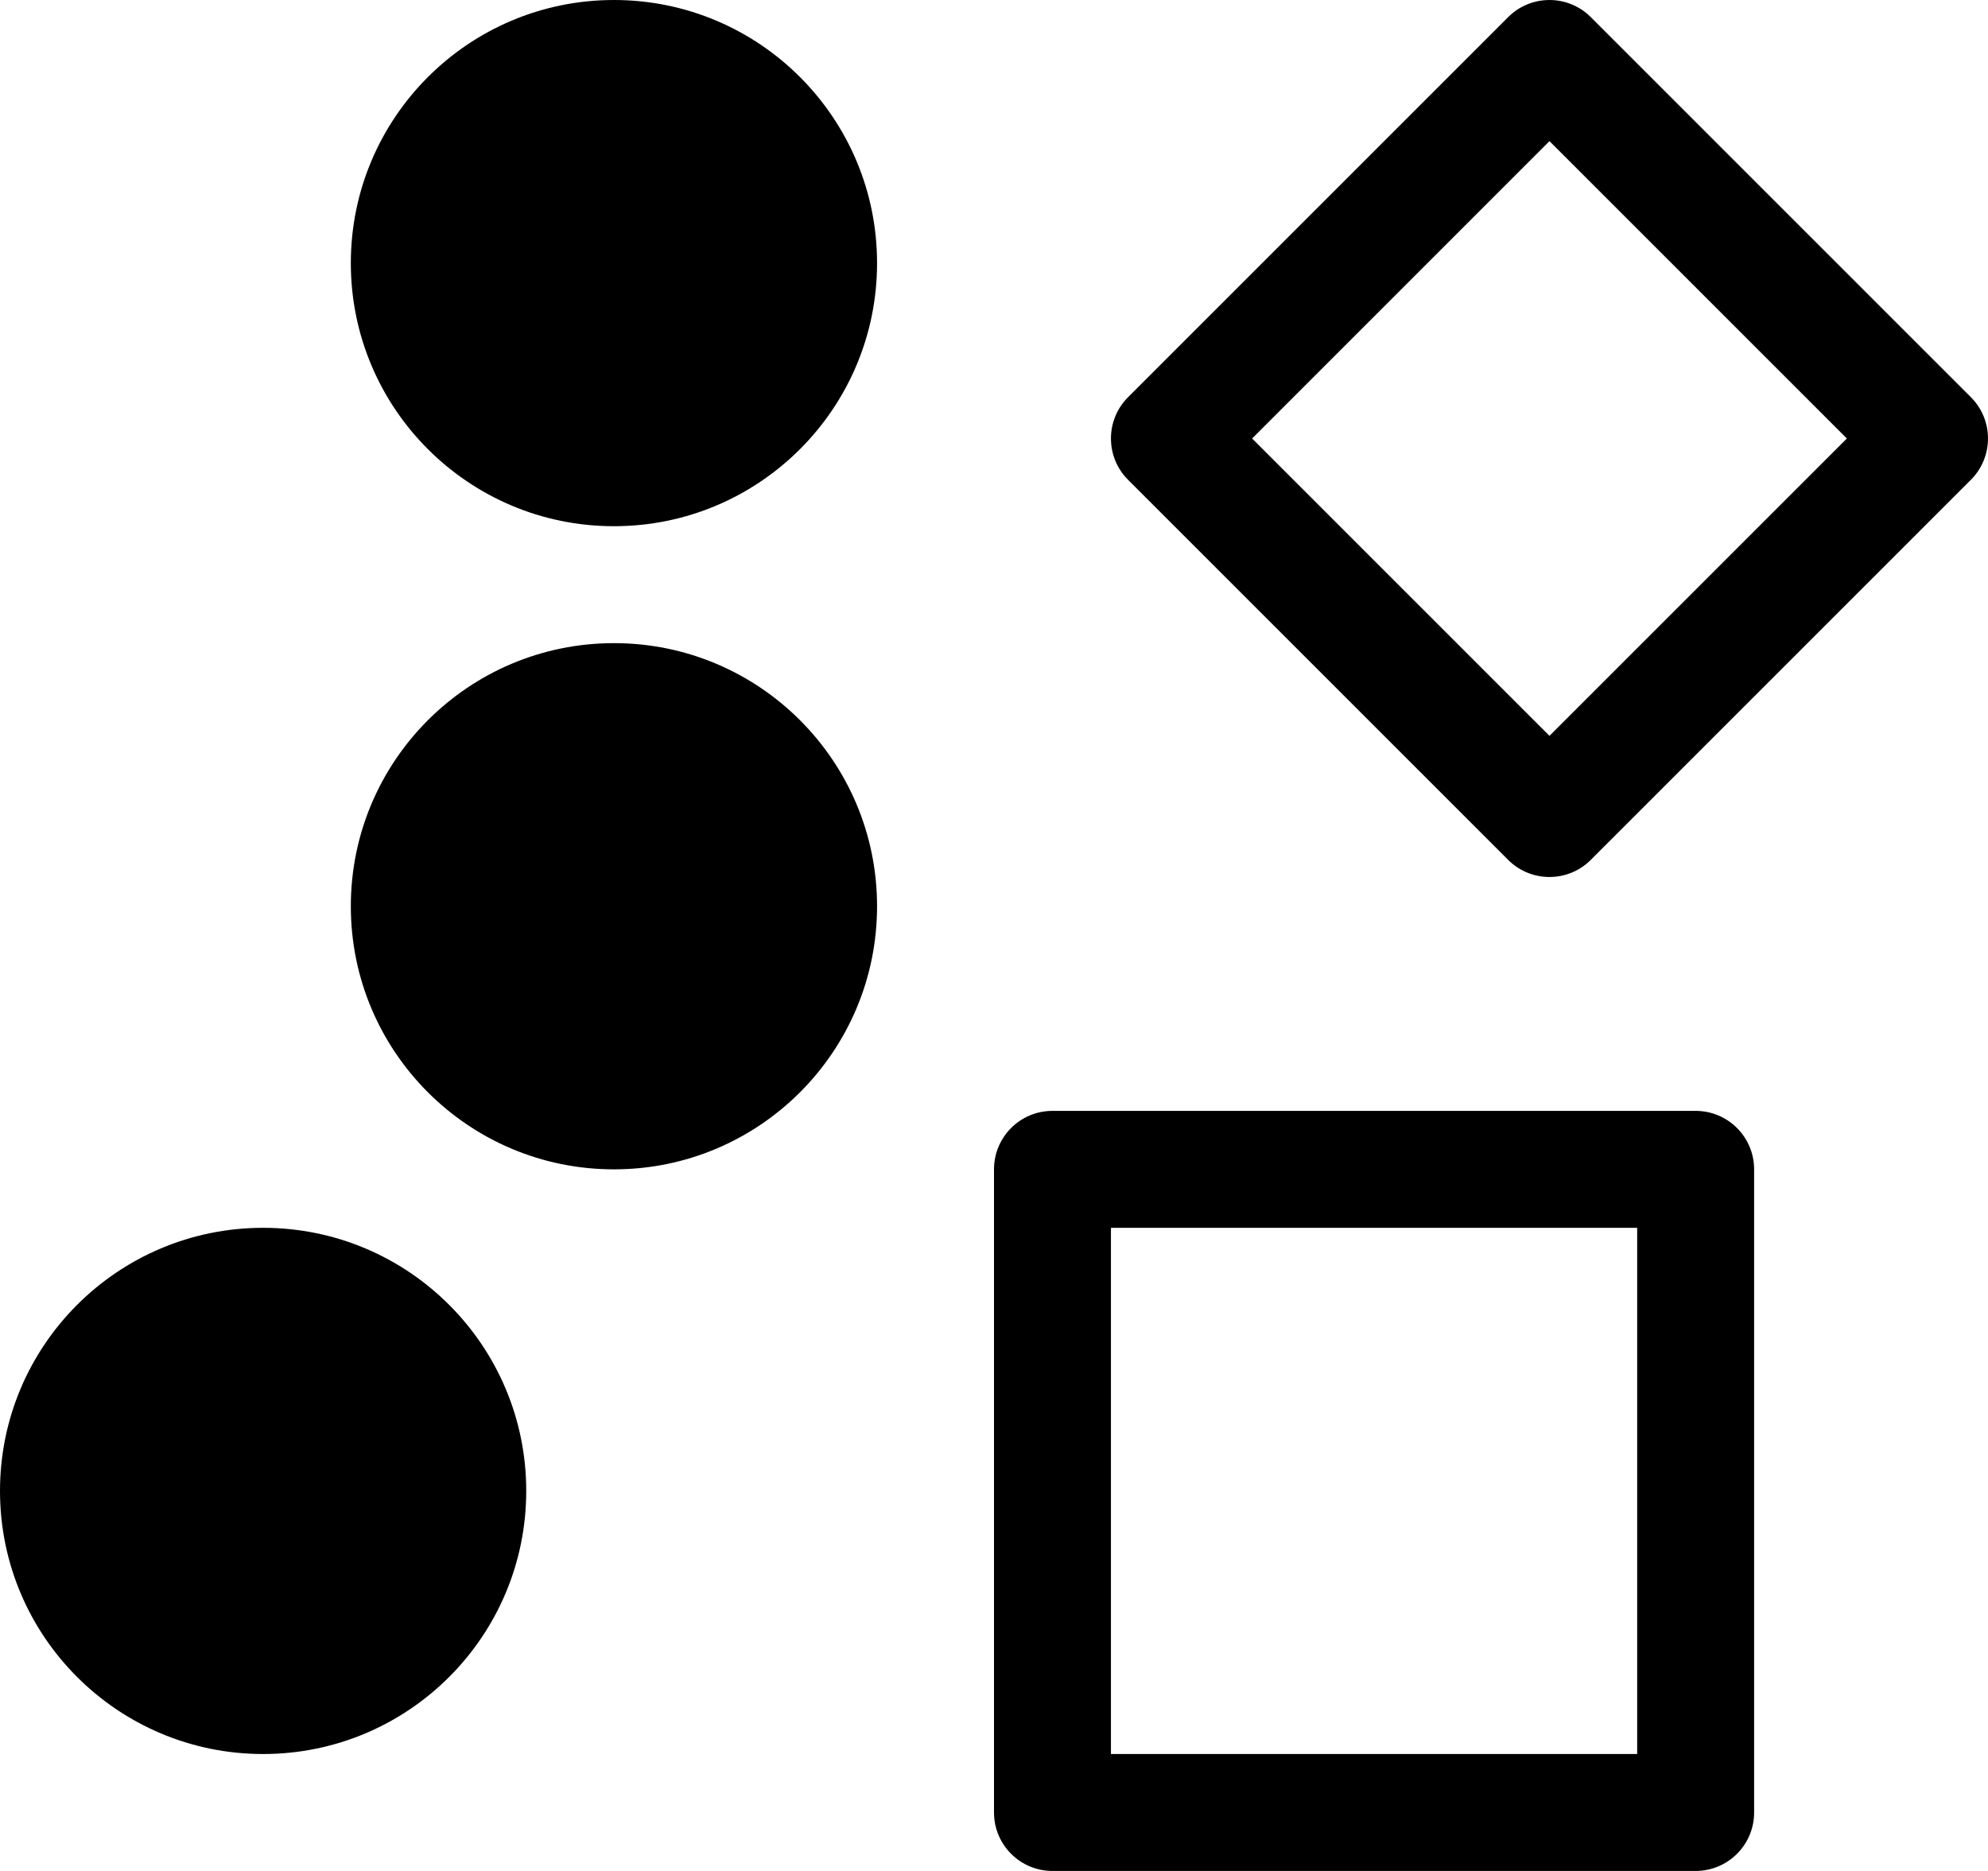
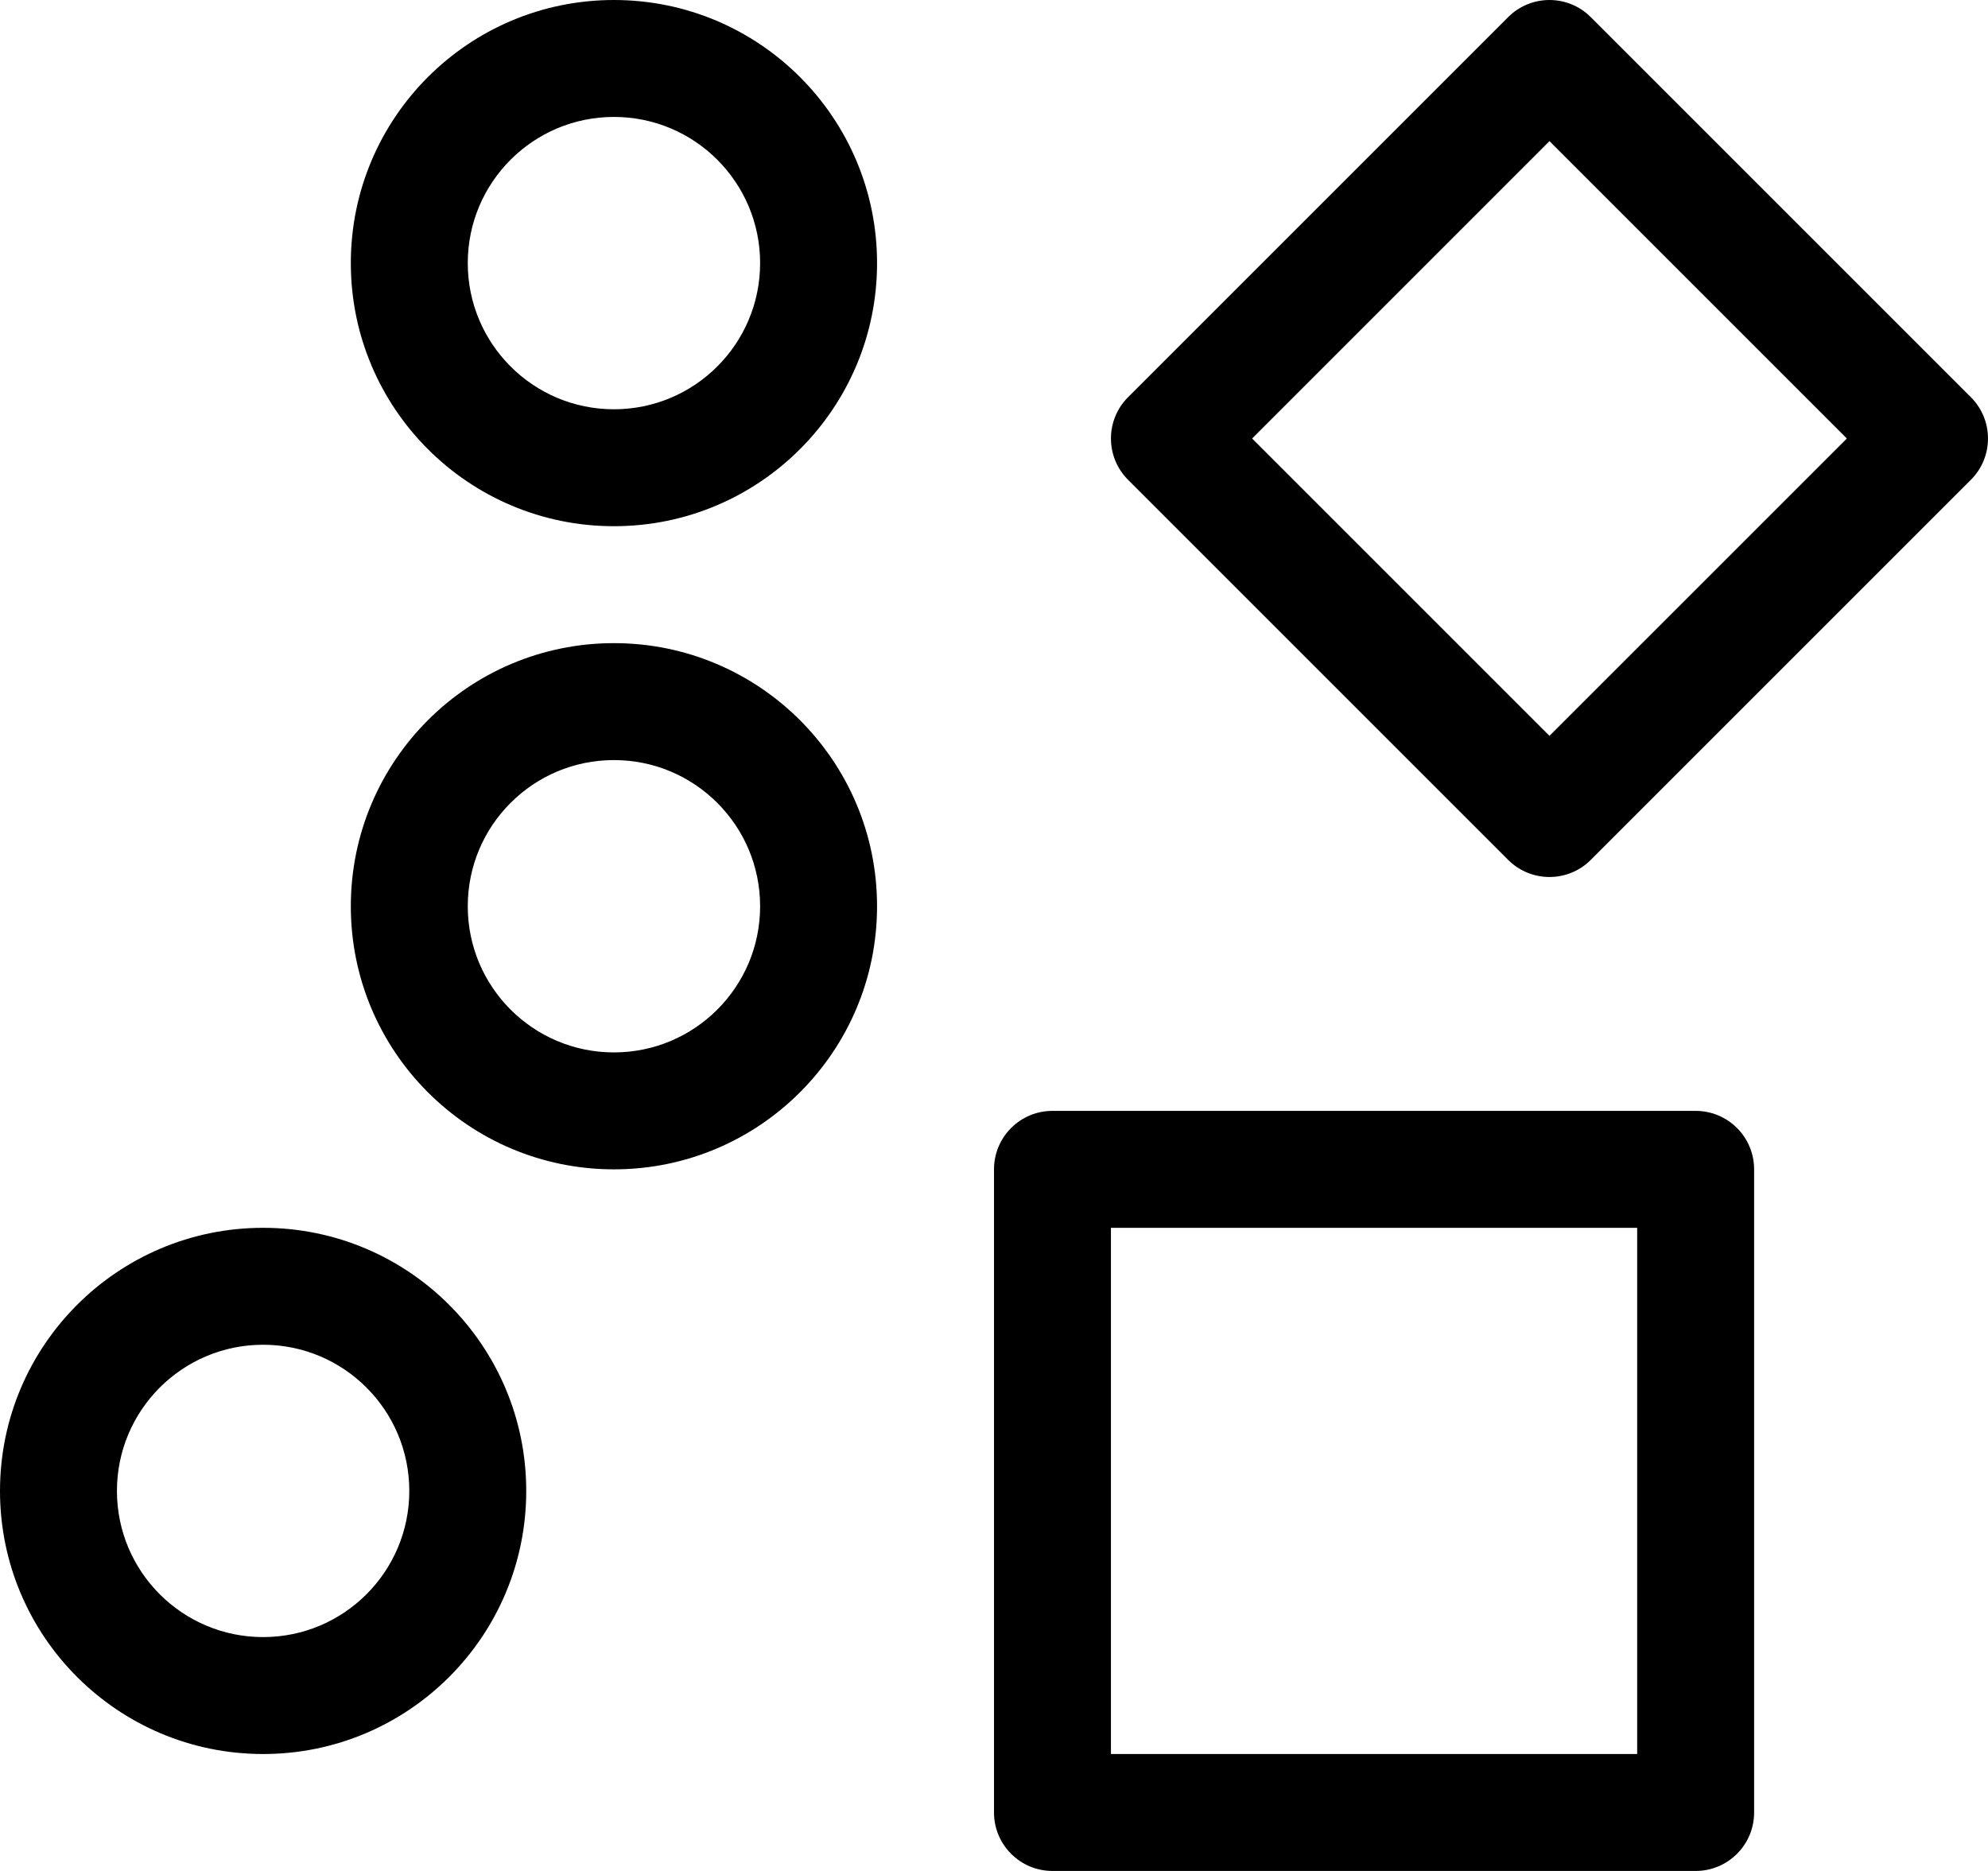
<svg xmlns="http://www.w3.org/2000/svg" width="544" height="512" viewBox="0 0 544 512">
-   <path d="M168 0c39.77 0 72 32.24 72 72 0 39.77-32.23 72-72 72-39.76 0-72-32.23-72-72 0-39.76 32.24-72 72-72zm120 304h176c8.84 0 16 7.16 16 16v176c0 8.84-7.16 16-16 16H288c-8.84 0-16-7.16-16-16V320c0-8.84 7.16-16 16-16zm160 32H304v144h144V336zm-35.31-100.69l-104-104c-6.25-6.24-6.25-16.38 0-22.62l104-104c6.24-6.25 16.38-6.25 22.62 0l104 104c6.25 6.24 6.25 16.38 0 22.62l-104 104c-6.24 6.25-16.38 6.25-22.62 0zM342.63 120L424 201.37 505.38 120 424 38.62 342.63 120zM72 336c39.77 0 72 32.24 72 72s-32.23 72-72 72c-39.76 0-72-32.24-72-72s32.24-72 72-72zm96-160c39.77 0 72 32.24 72 72 0 39.77-32.23 72-72 72-39.76 0-72-32.23-72-72 0-39.76 32.24-72 72-72zm0 32c22.09 0 40 17.91 40 40s-17.91 40-40 40-40-17.91-40-40 17.91-40 40-40zM72 368c22.09 0 40 17.91 40 40s-17.91 40-40 40-40-17.91-40-40 17.91-40 40-40zm96-336c22.09 0 40 17.91 40 40s-17.91 40-40 40-40-17.91-40-40 17.91-40 40-40z" />
+   <path d="M168 0c39.77 0 72 32.24 72 72 0 39.77-32.23 72-72 72-39.76 0-72-32.23-72-72 0-39.76 32.24-72 72-72zm120 304h176c8.84 0 16 7.16 16 16v176c0 8.84-7.16 16-16 16H288c-8.84 0-16-7.16-16-16V320c0-8.84 7.16-16 16-16zm160 32H304v144h144V336zm-35.31-100.69l-104-104c-6.25-6.24-6.25-16.38 0-22.62l104-104c6.24-6.25 16.38-6.25 22.62 0l104 104c6.25 6.24 6.25 16.38 0 22.62l-104 104c-6.24 6.25-16.38 6.25-22.62 0zM342.63 120L424 201.37 505.38 120 424 38.62 342.63 120zM72 336c39.77 0 72 32.24 72 72s-32.23 72-72 72c-39.76 0-72-32.24-72-72s32.24-72 72-72zm96-160c39.77 0 72 32.24 72 72 0 39.77-32.23 72-72 72-39.76 0-72-32.23-72-72 0-39.76 32.24-72 72-72zm0 32c-22.09 0-40 17.91-40 40s17.91 40 40 40 40-17.91 40-40-17.91-40-40-40zM72 368c-22.09 0-40 17.91-40 40s17.91 40 40 40 40-17.91 40-40-17.91-40-40-40zm96-336c-22.09 0-40 17.91-40 40s17.91 40 40 40 40-17.91 40-40-17.91-40-40-40z" />
</svg>
